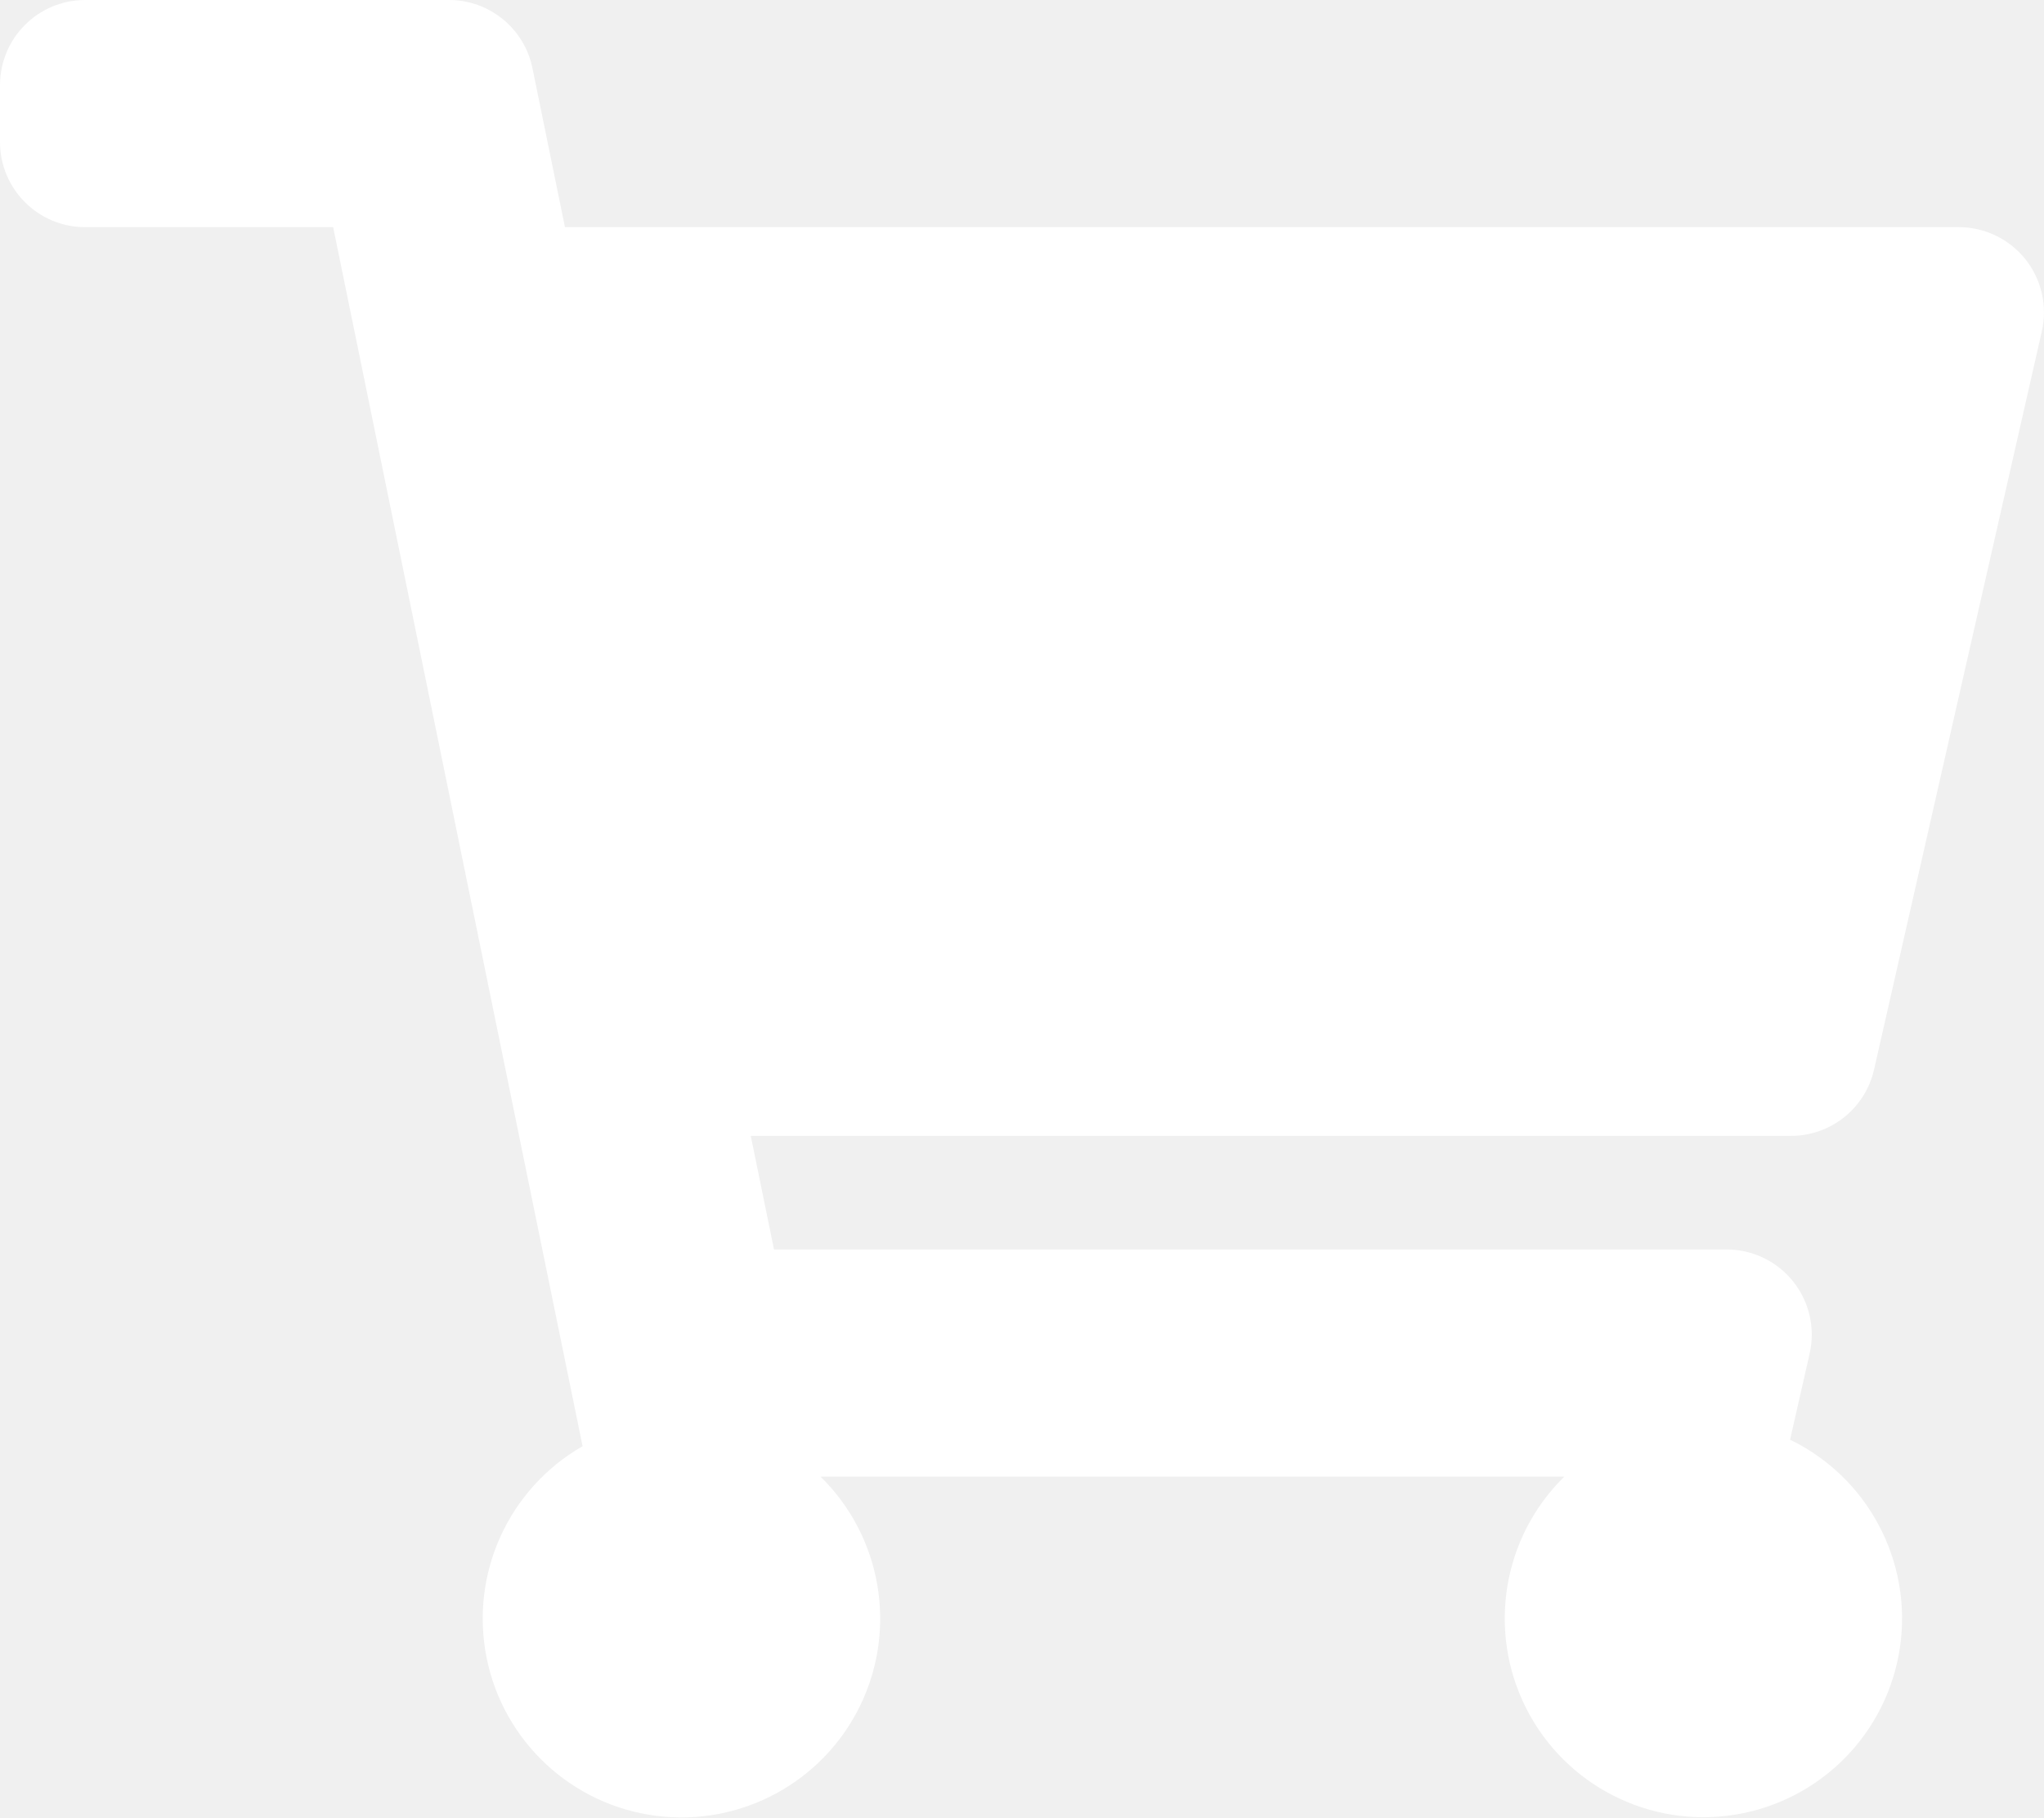
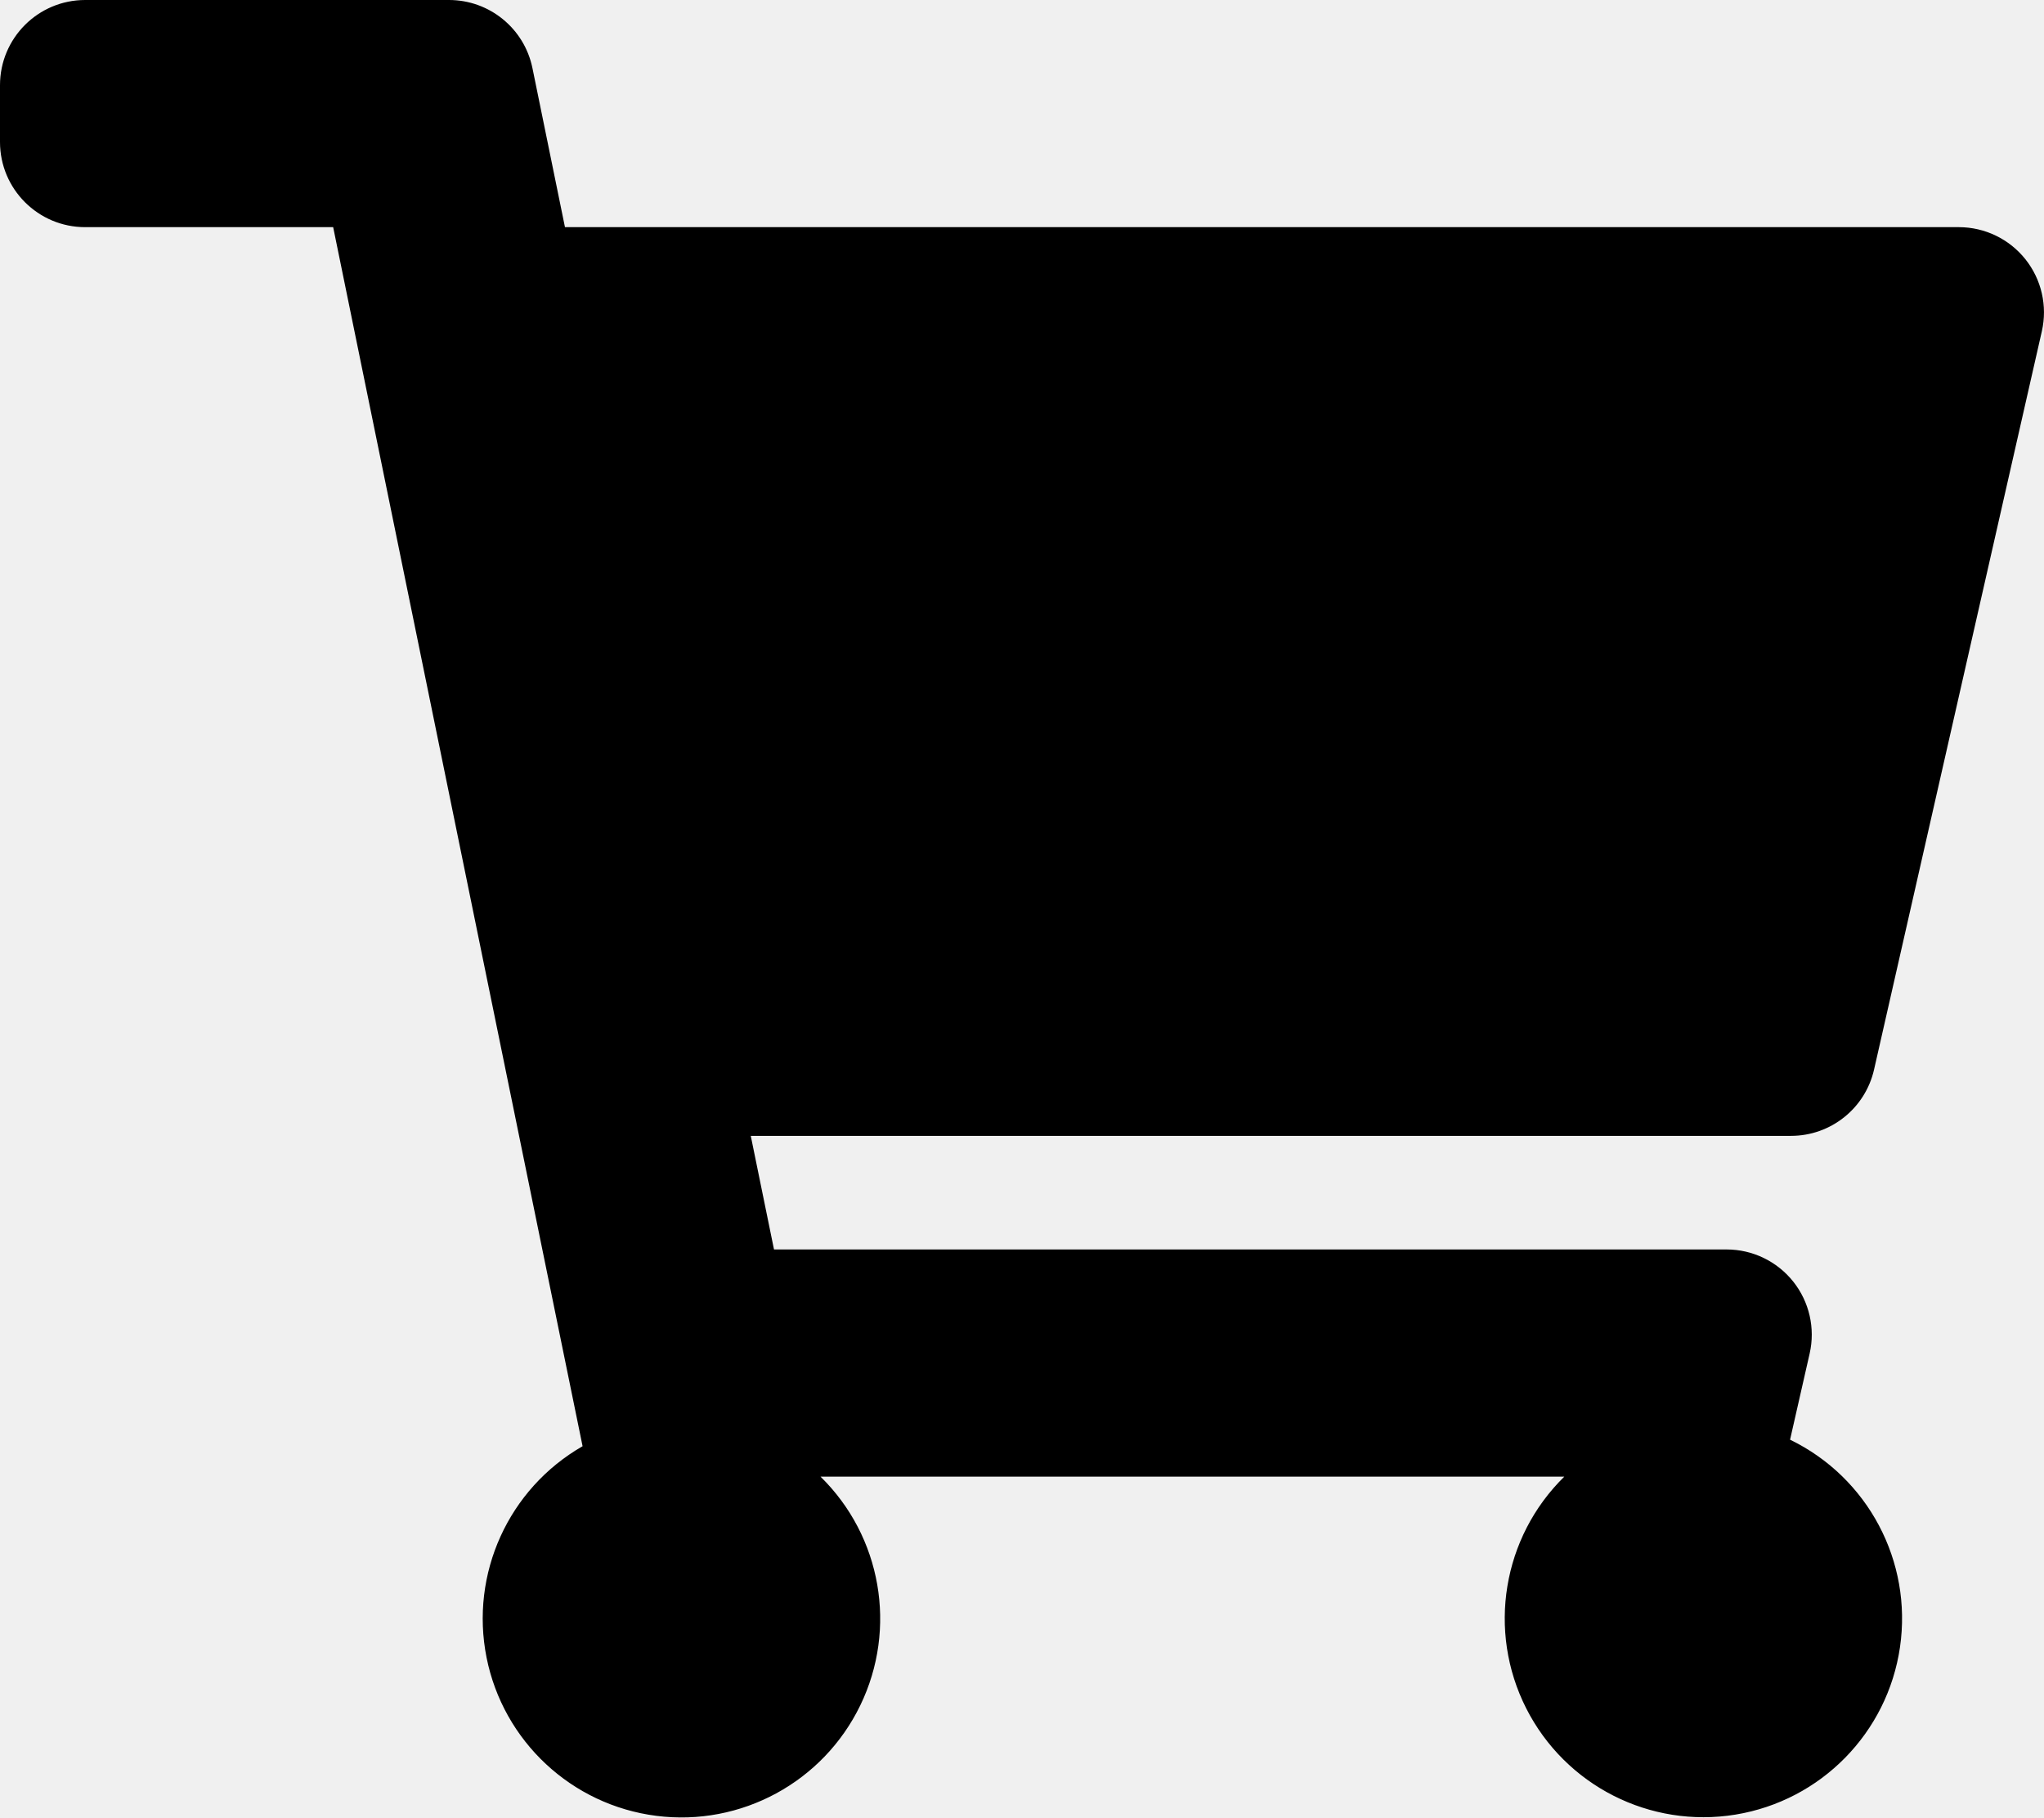
<svg xmlns="http://www.w3.org/2000/svg" width="56.136" height="49.898" viewBox="0 0 56.136 49.898">
-   <path id="Icon_awesome-shopping-cart" data-name="Icon awesome-shopping-cart" d="M51.469,29.366,56.077,9.095A2.339,2.339,0,0,0,53.8,6.237H15.516L14.623,1.87A2.339,2.339,0,0,0,12.331,0H2.339A2.339,2.339,0,0,0,0,2.339V3.9A2.339,2.339,0,0,0,2.339,6.237H9.15L16,39.708a5.458,5.458,0,1,0,6.534.835H42.962a5.456,5.456,0,1,0,6.2-1.014l.538-2.366a2.339,2.339,0,0,0-2.281-2.857H21.257l-.638-3.119H49.189A2.339,2.339,0,0,0,51.469,29.366Z" fill="#fff" />
+   <path id="Icon_awesome-shopping-cart" data-name="Icon awesome-shopping-cart" d="M51.469,29.366,56.077,9.095A2.339,2.339,0,0,0,53.8,6.237H15.516L14.623,1.87A2.339,2.339,0,0,0,12.331,0H2.339A2.339,2.339,0,0,0,0,2.339V3.9A2.339,2.339,0,0,0,2.339,6.237H9.15L16,39.708a5.458,5.458,0,1,0,6.534.835H42.962a5.456,5.456,0,1,0,6.2-1.014l.538-2.366a2.339,2.339,0,0,0-2.281-2.857H21.257l-.638-3.119H49.189A2.339,2.339,0,0,0,51.469,29.366Z" fill="current" />
</svg>
